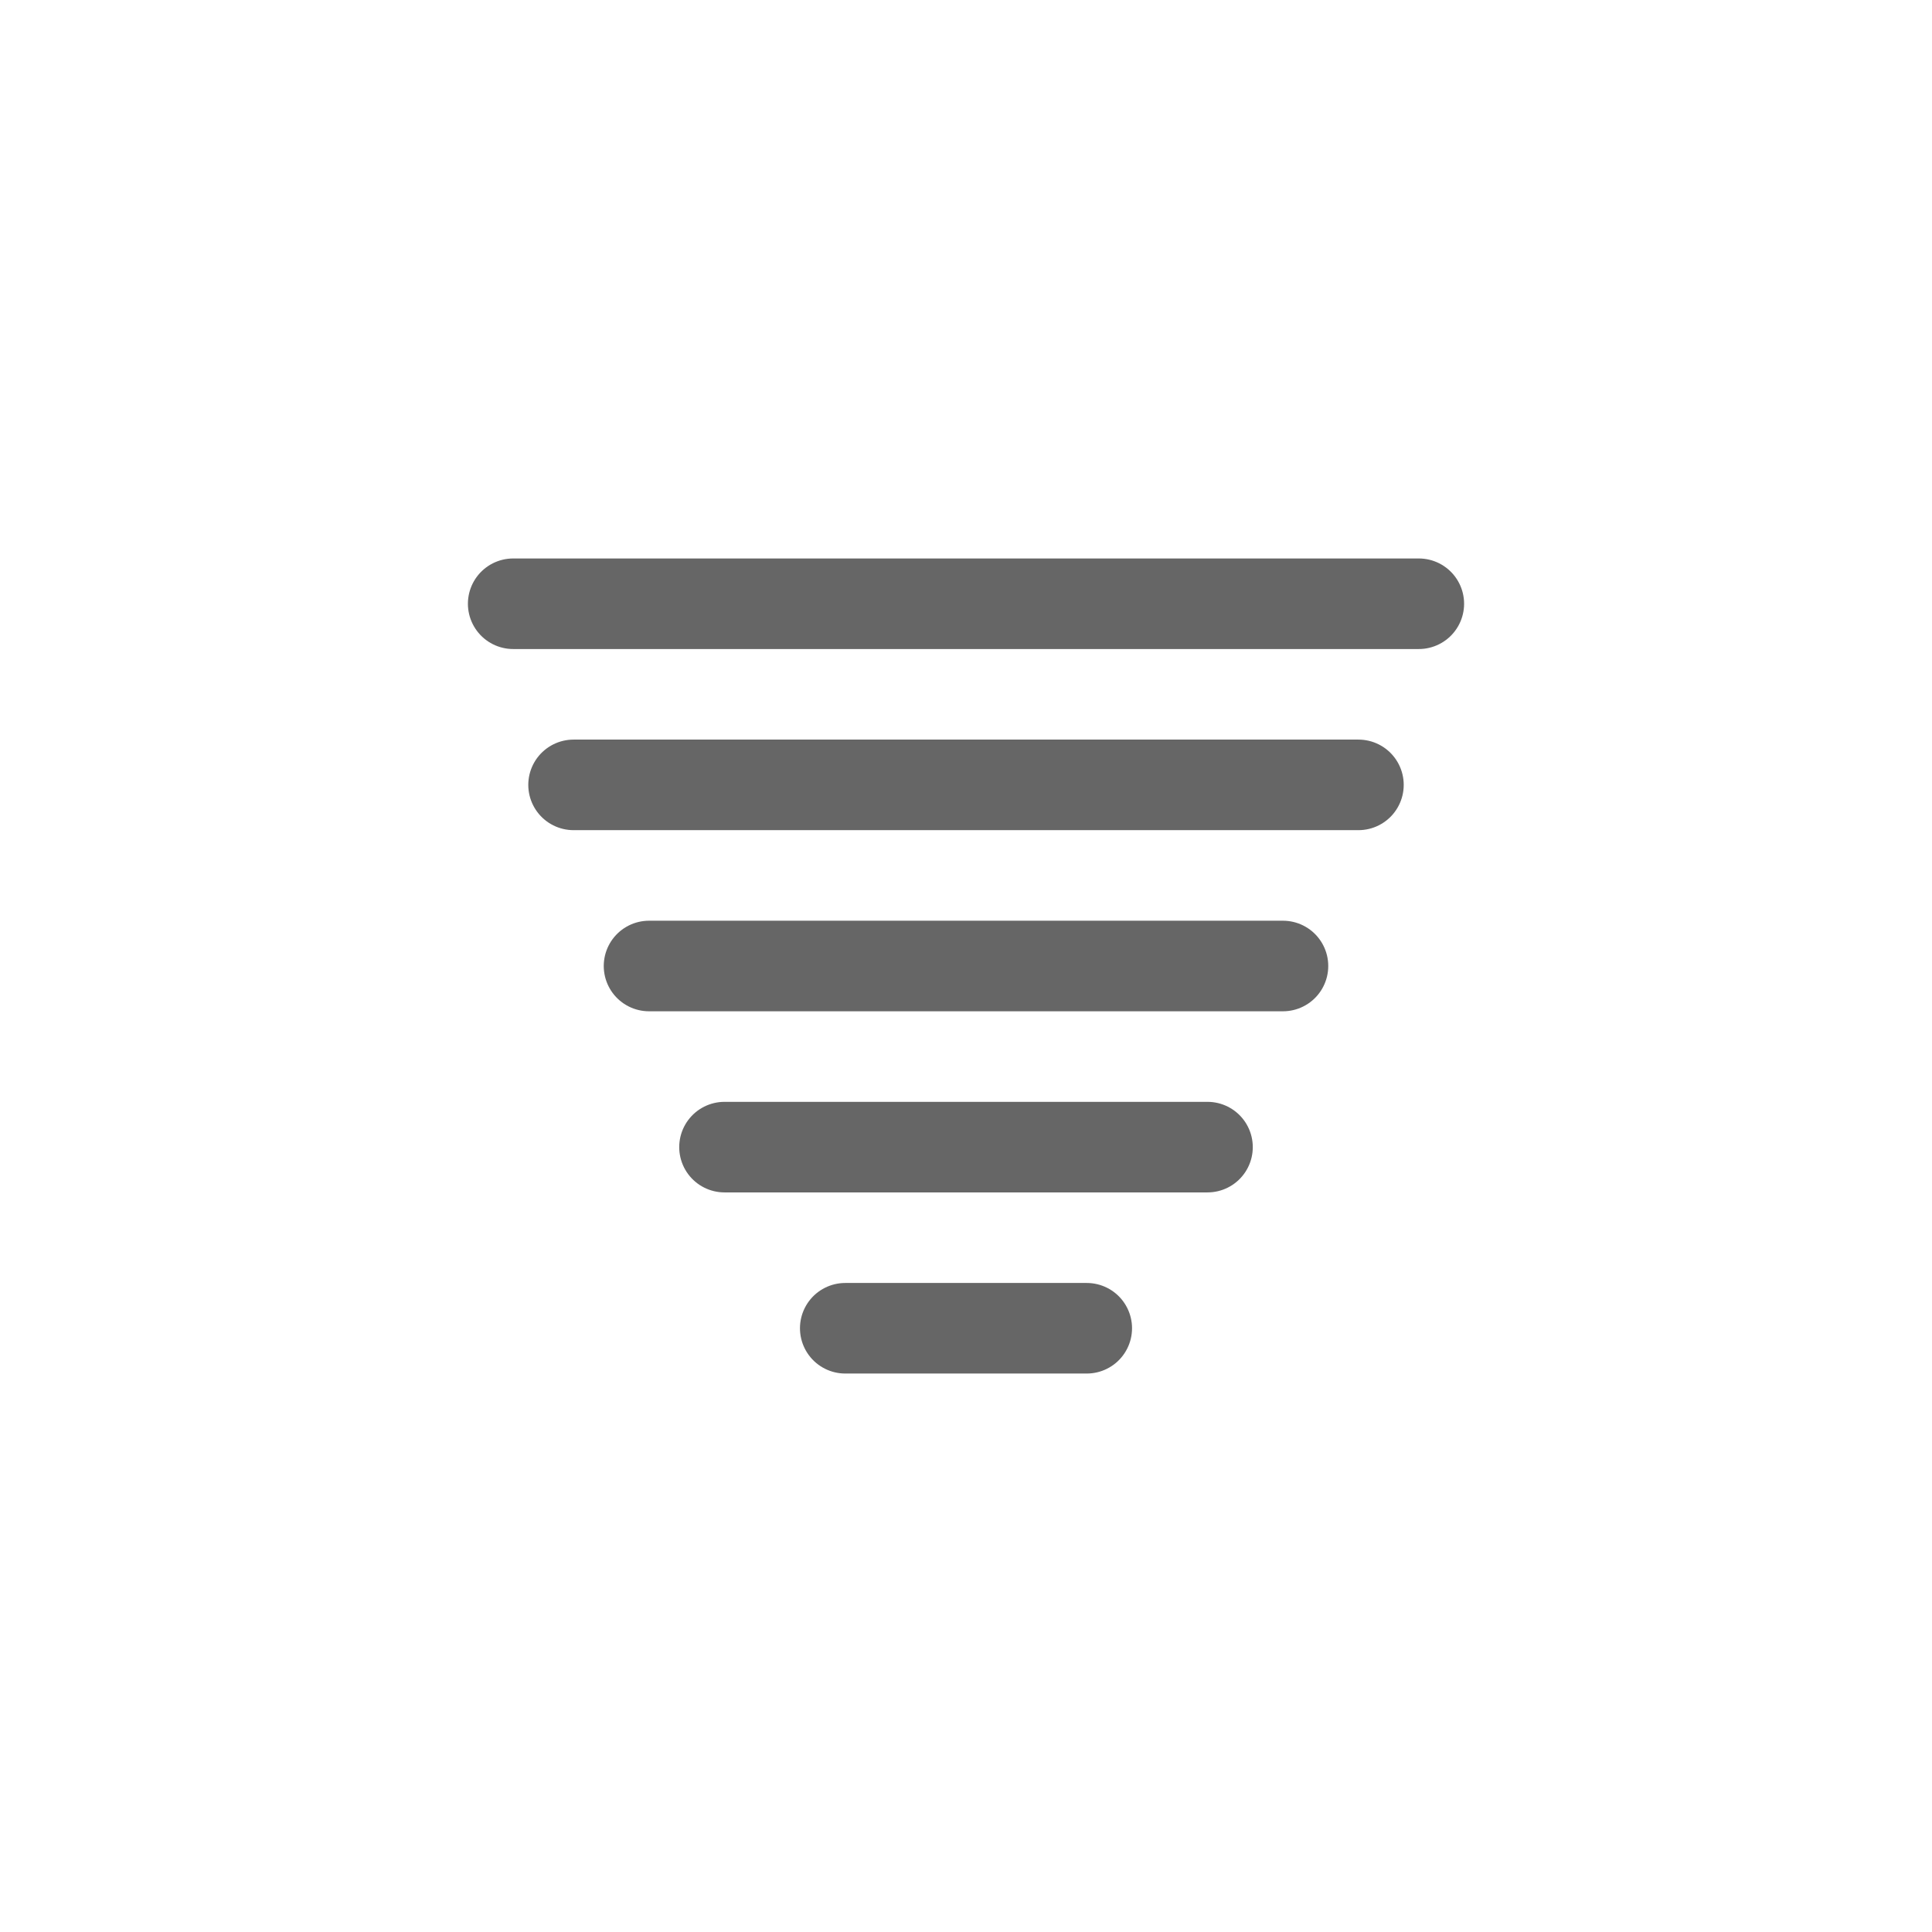
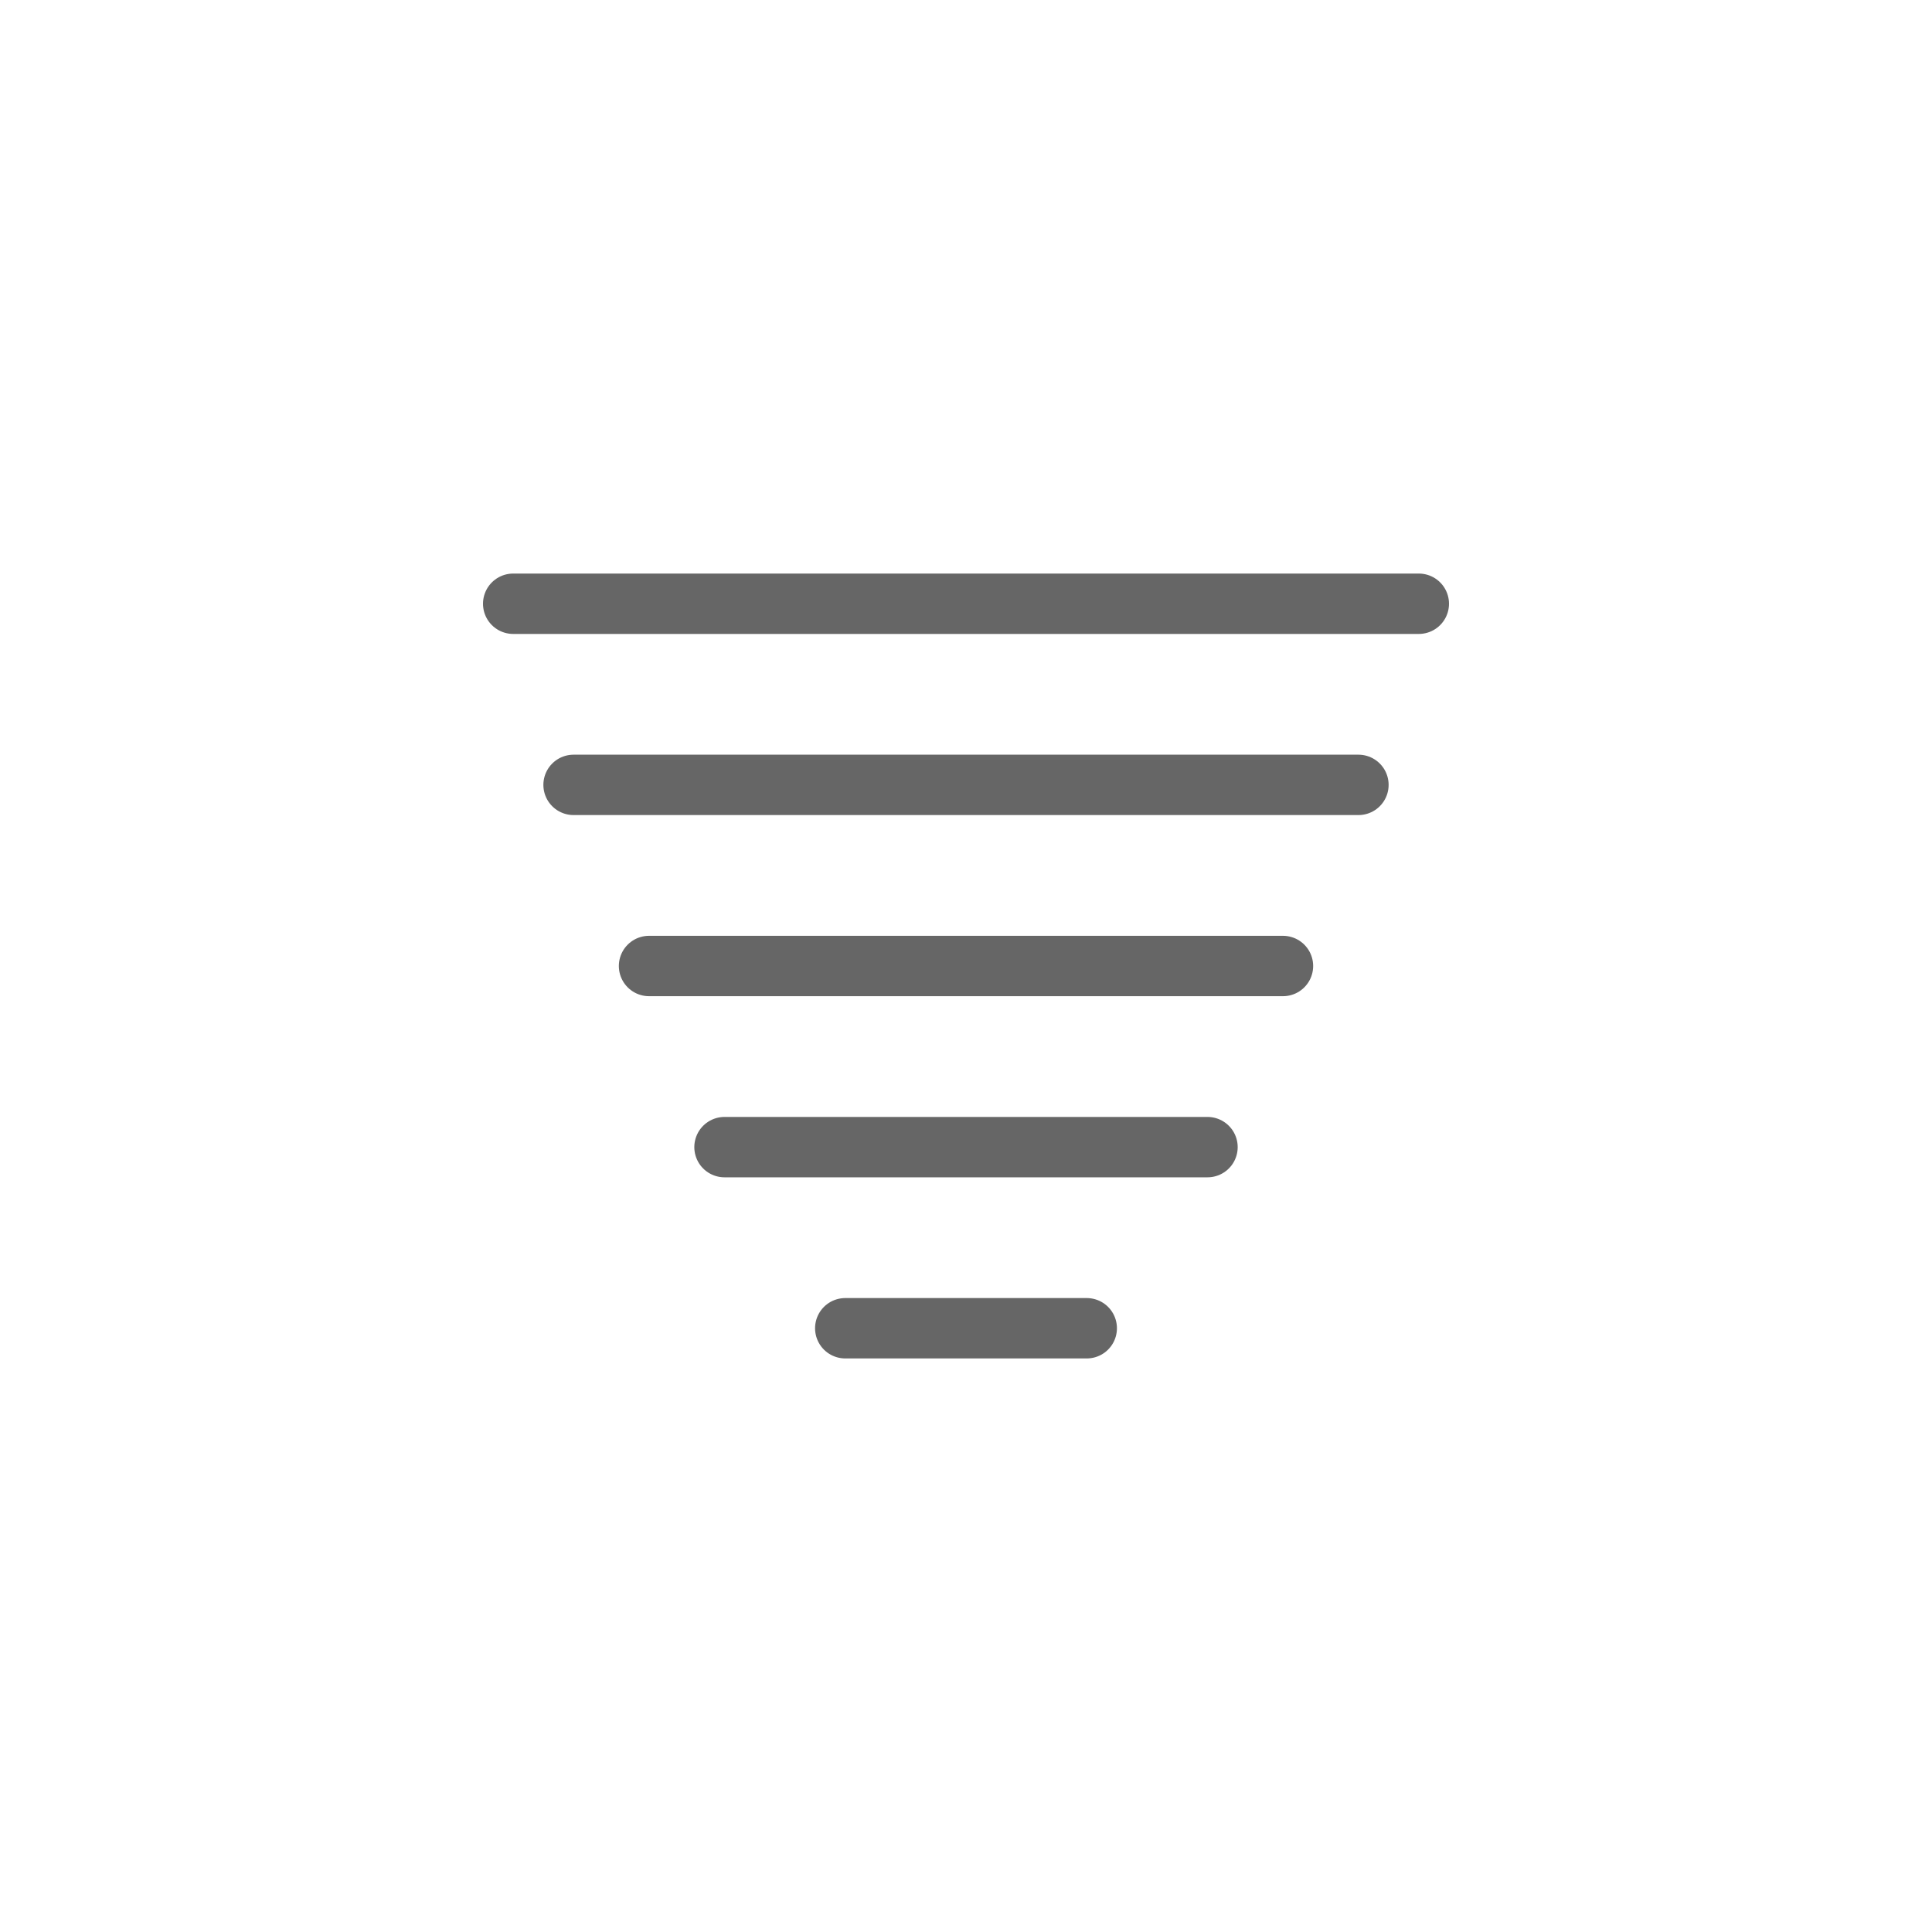
<svg xmlns="http://www.w3.org/2000/svg" viewBox="0 0 64 64">
  <g>
-     <path fill="none" stroke="#666666" stroke-linecap="round" stroke-miterlimit="10" stroke-width="3" d="M17 20h30" />
+     <path fill="none" stroke="#666666" stroke-linecap="round" stroke-miterlimit="10" stroke-width="2" d="M17 20h30" />
    <animateTransform attributeName="transform" dur="2s" repeatCount="indefinite" type="translate" values="-3 0; 3 0; -3 0" />
  </g>
  <g>
-     <path fill="none" stroke="#666666" stroke-linecap="round" stroke-miterlimit="10" stroke-width="3" d="M19 26h26" />
+     <path fill="none" stroke="#666666" stroke-linecap="round" stroke-miterlimit="10" stroke-width="2" d="M19 26h26" />
    <animateTransform attributeName="transform" begin="-0.2s" dur="2s" repeatCount="indefinite" type="translate" values="-4 0; 4 0; -4 0" />
  </g>
  <g>
-     <path fill="none" stroke="#666666" stroke-linecap="round" stroke-miterlimit="10" stroke-width="3" d="M21.5 32h21" />
+     <path fill="none" stroke="#666666" stroke-linecap="round" stroke-miterlimit="10" stroke-width="2" d="M21.5 32h21" />
    <animateTransform attributeName="transform" begin="-0.4s" dur="2s" repeatCount="indefinite" type="translate" values="-5 0; 5 0; -5 0" />
  </g>
  <g>
-     <path fill="none" stroke="#666666" stroke-linecap="round" stroke-miterlimit="10" stroke-width="3" d="M24 38h16" />
+     <path fill="none" stroke="#666666" stroke-linecap="round" stroke-miterlimit="10" stroke-width="2" d="M24 38h16" />
    <animateTransform attributeName="transform" begin="-0.6s" dur="2s" repeatCount="indefinite" type="translate" values="-6 0; 6 0; -6 0" />
  </g>
  <g>
-     <path fill="none" stroke="#666666" stroke-linecap="round" stroke-miterlimit="10" stroke-width="3" d="M28 44h8" />
+     <path fill="none" stroke="#666666" stroke-linecap="round" stroke-miterlimit="10" stroke-width="2" d="M28 44h8" />
    <animateTransform attributeName="transform" begin="-0.8s" dur="2s" repeatCount="indefinite" type="translate" values="-7 0; 7 0; -7 0" />
  </g>
</svg>
